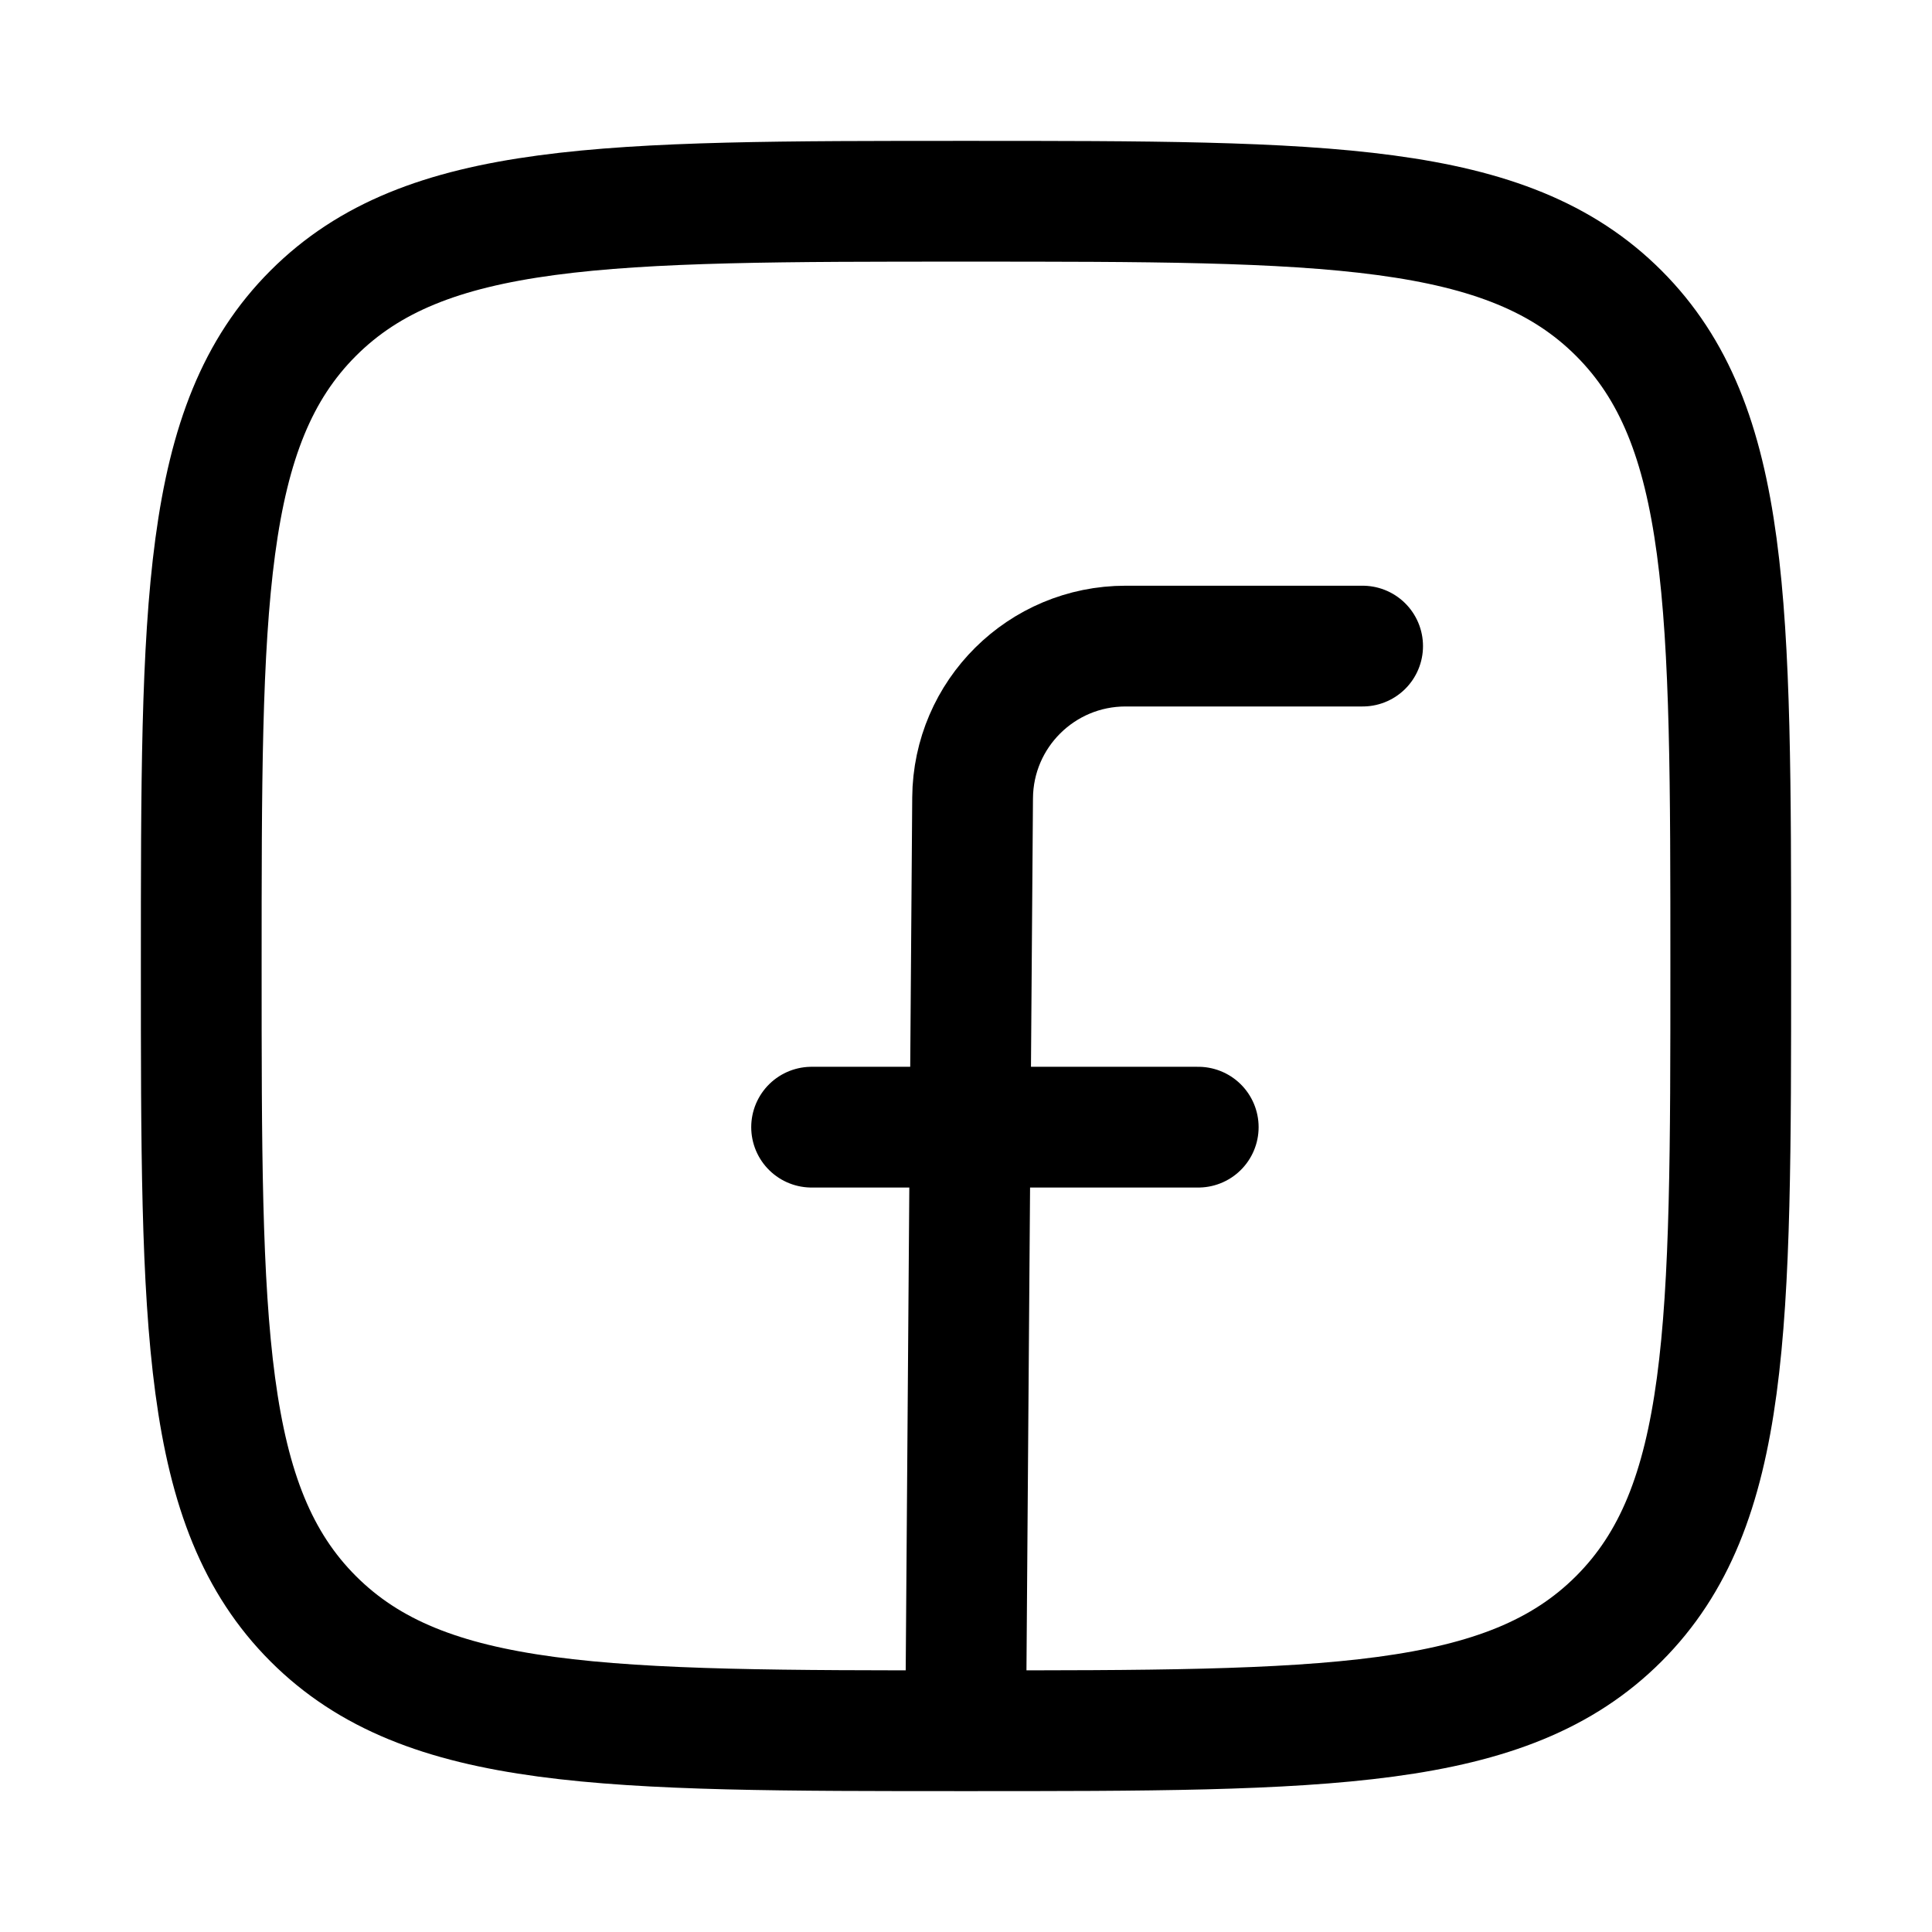
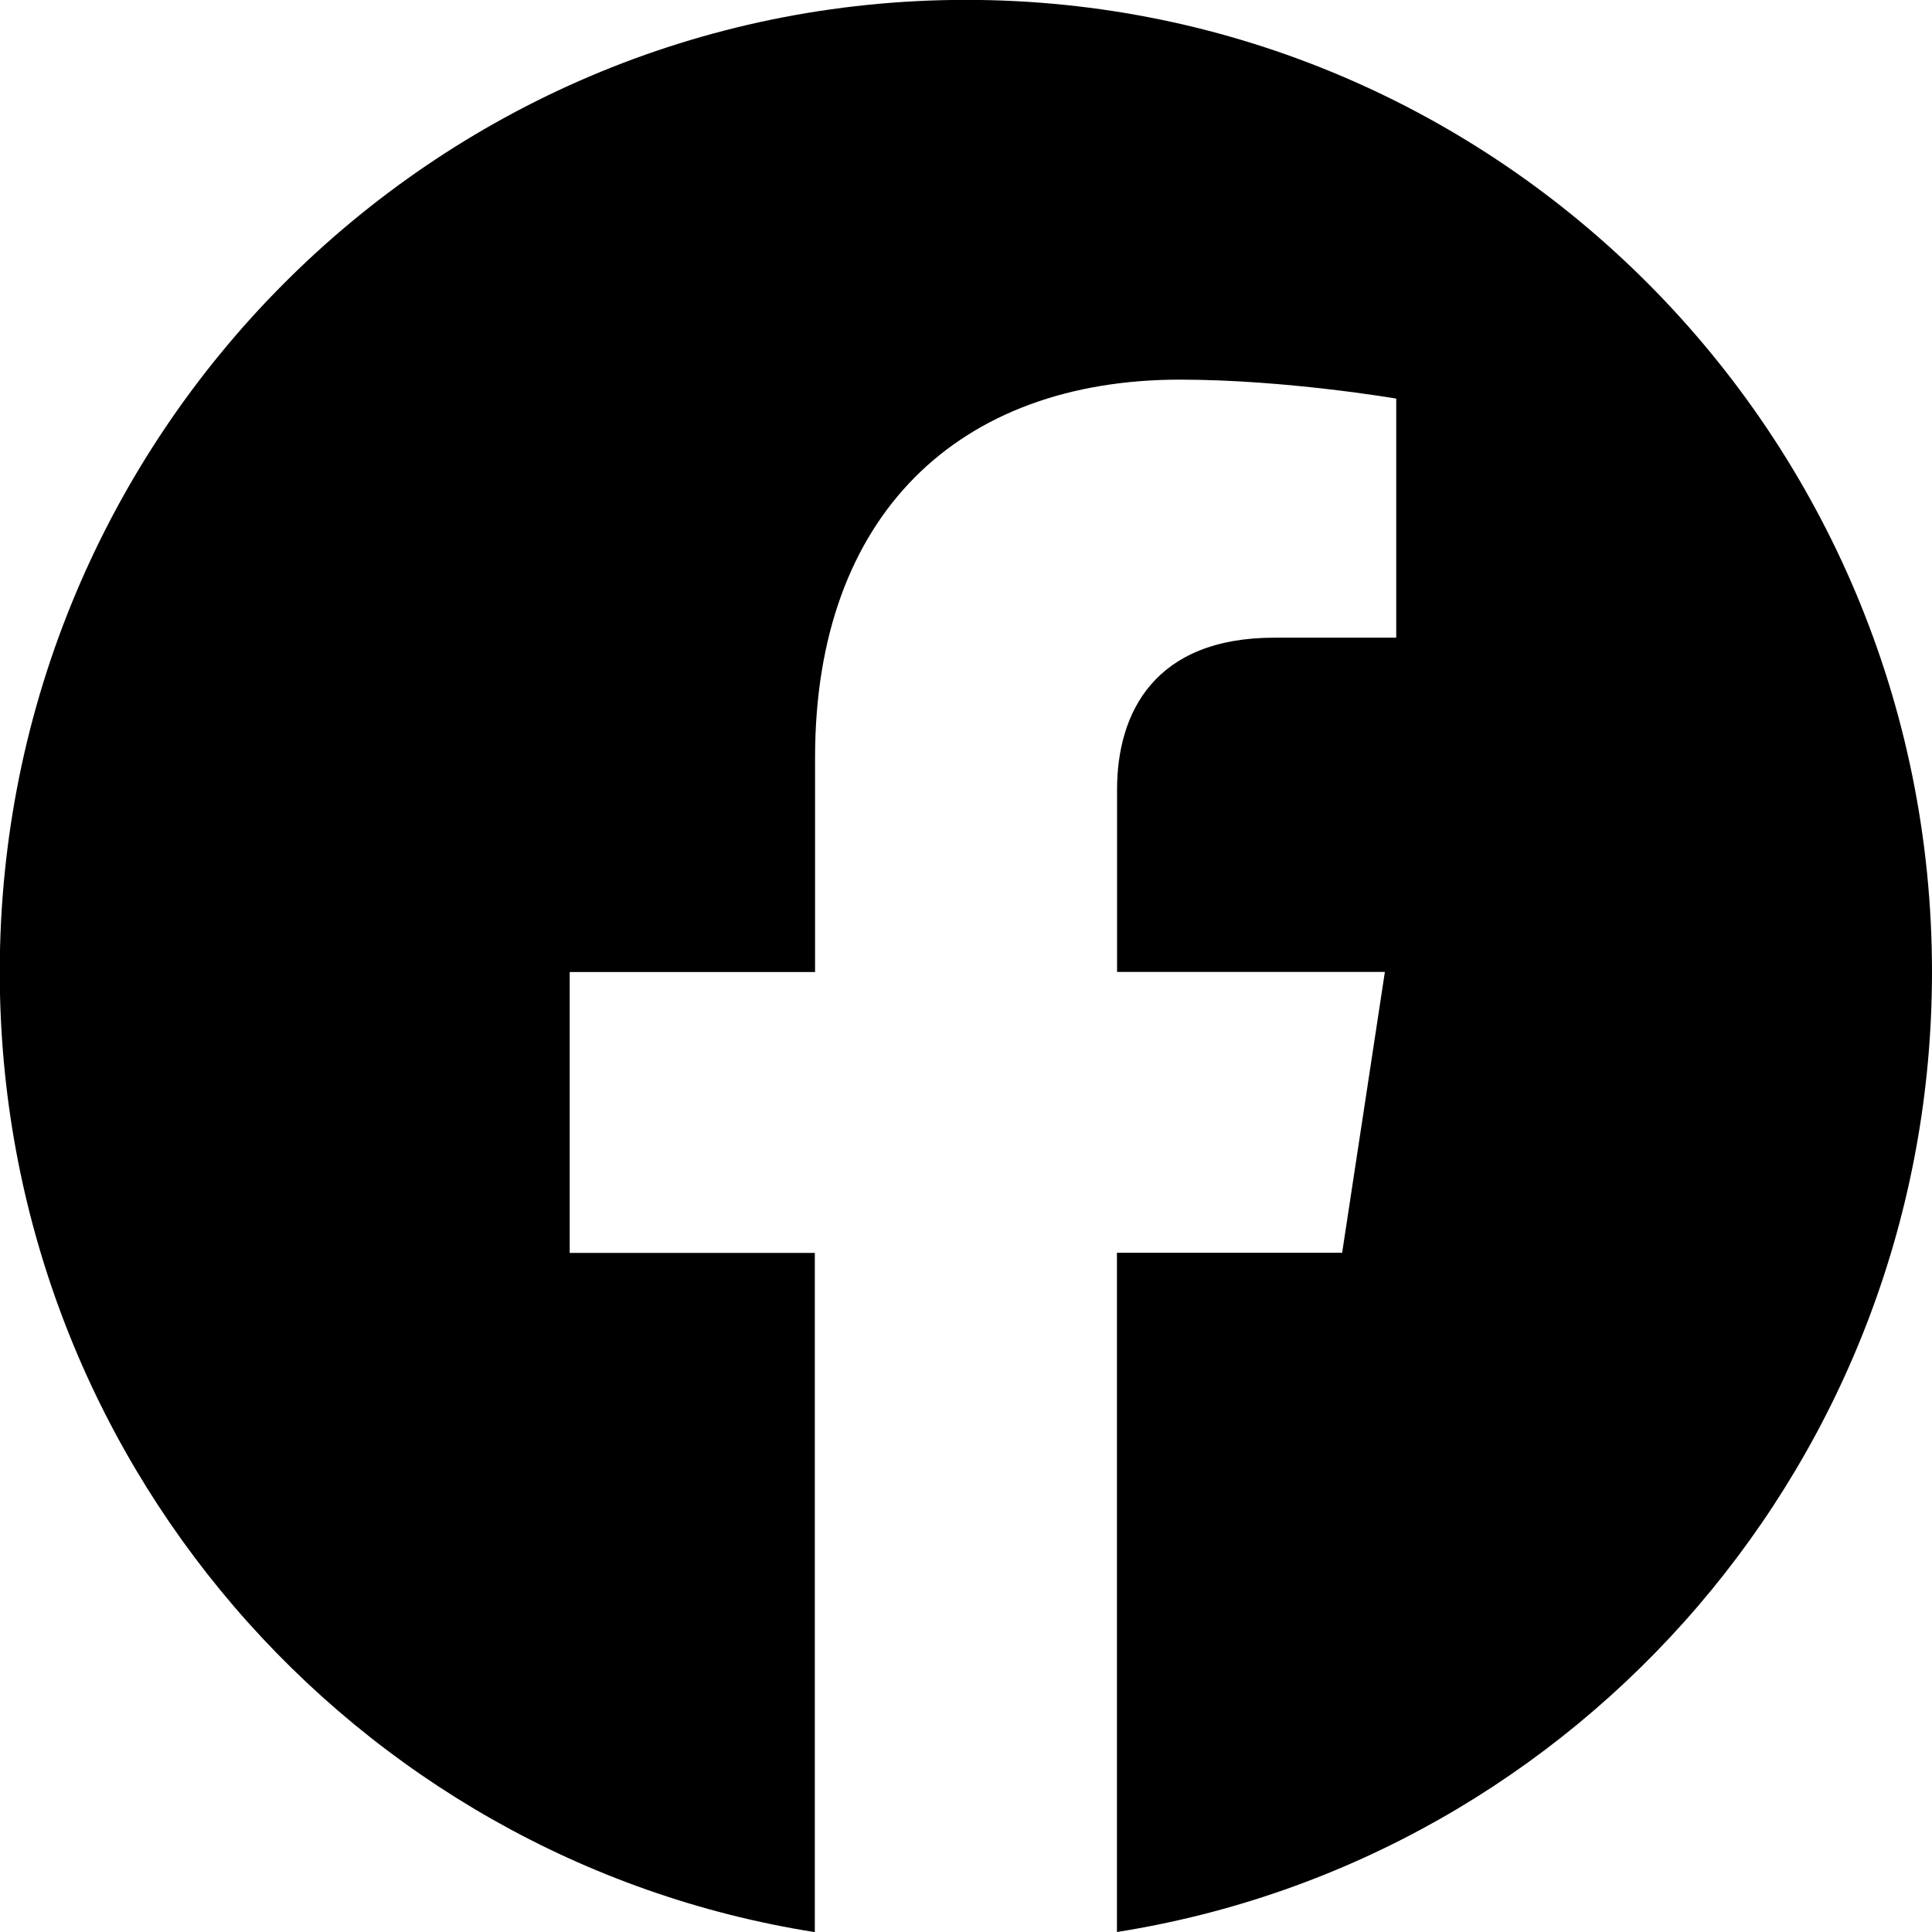
- <svg xmlns="http://www.w3.org/2000/svg" width="24" height="24" viewBox="0 0 24 24" fill="none">
-   <path d="M2.5 12C2.5 7.522 2.5 5.282 3.891 3.891C5.282 2.5 7.522 2.5 12 2.5C16.478 2.5 18.718 2.5 20.109 3.891C21.5 5.282 21.5 7.522 21.5 12C21.5 16.478 21.5 18.718 20.109 20.109C18.718 21.5 16.478 21.5 12 21.5C7.522 21.5 5.282 21.5 3.891 20.109C2.5 18.718 2.5 16.478 2.5 12Z" stroke="#000000" stroke-width="1.5" stroke-linejoin="round" />
-   <path d="M16.927 8.026H13.982C12.938 8.026 12.089 8.868 12.082 9.912L11.996 21.427M10.082 14.002H14.885" stroke="#000000" stroke-width="1.5" stroke-linecap="round" stroke-linejoin="round" />
+ <svg xmlns="http://www.w3.org/2000/svg" width="16" height="16" fill="currentColor" class="bi bi-facebook" viewBox="0 0 16 16">
+   <path d="M16 8.049c0-4.446-3.582-8.05-8-8.05C3.58 0-.002 3.603-.002 8.05c0 4.017 2.926 7.347 6.75 7.951v-5.625h-2.03V8.05H6.75V6.275c0-2.017 1.195-3.131 3.022-3.131.876 0 1.791.157 1.791.157v1.98h-1.009c-.993 0-1.303.621-1.303 1.258v1.51h2.218l-.354 2.326H9.25V16c3.824-.604 6.75-3.934 6.75-7.951" />
</svg>
